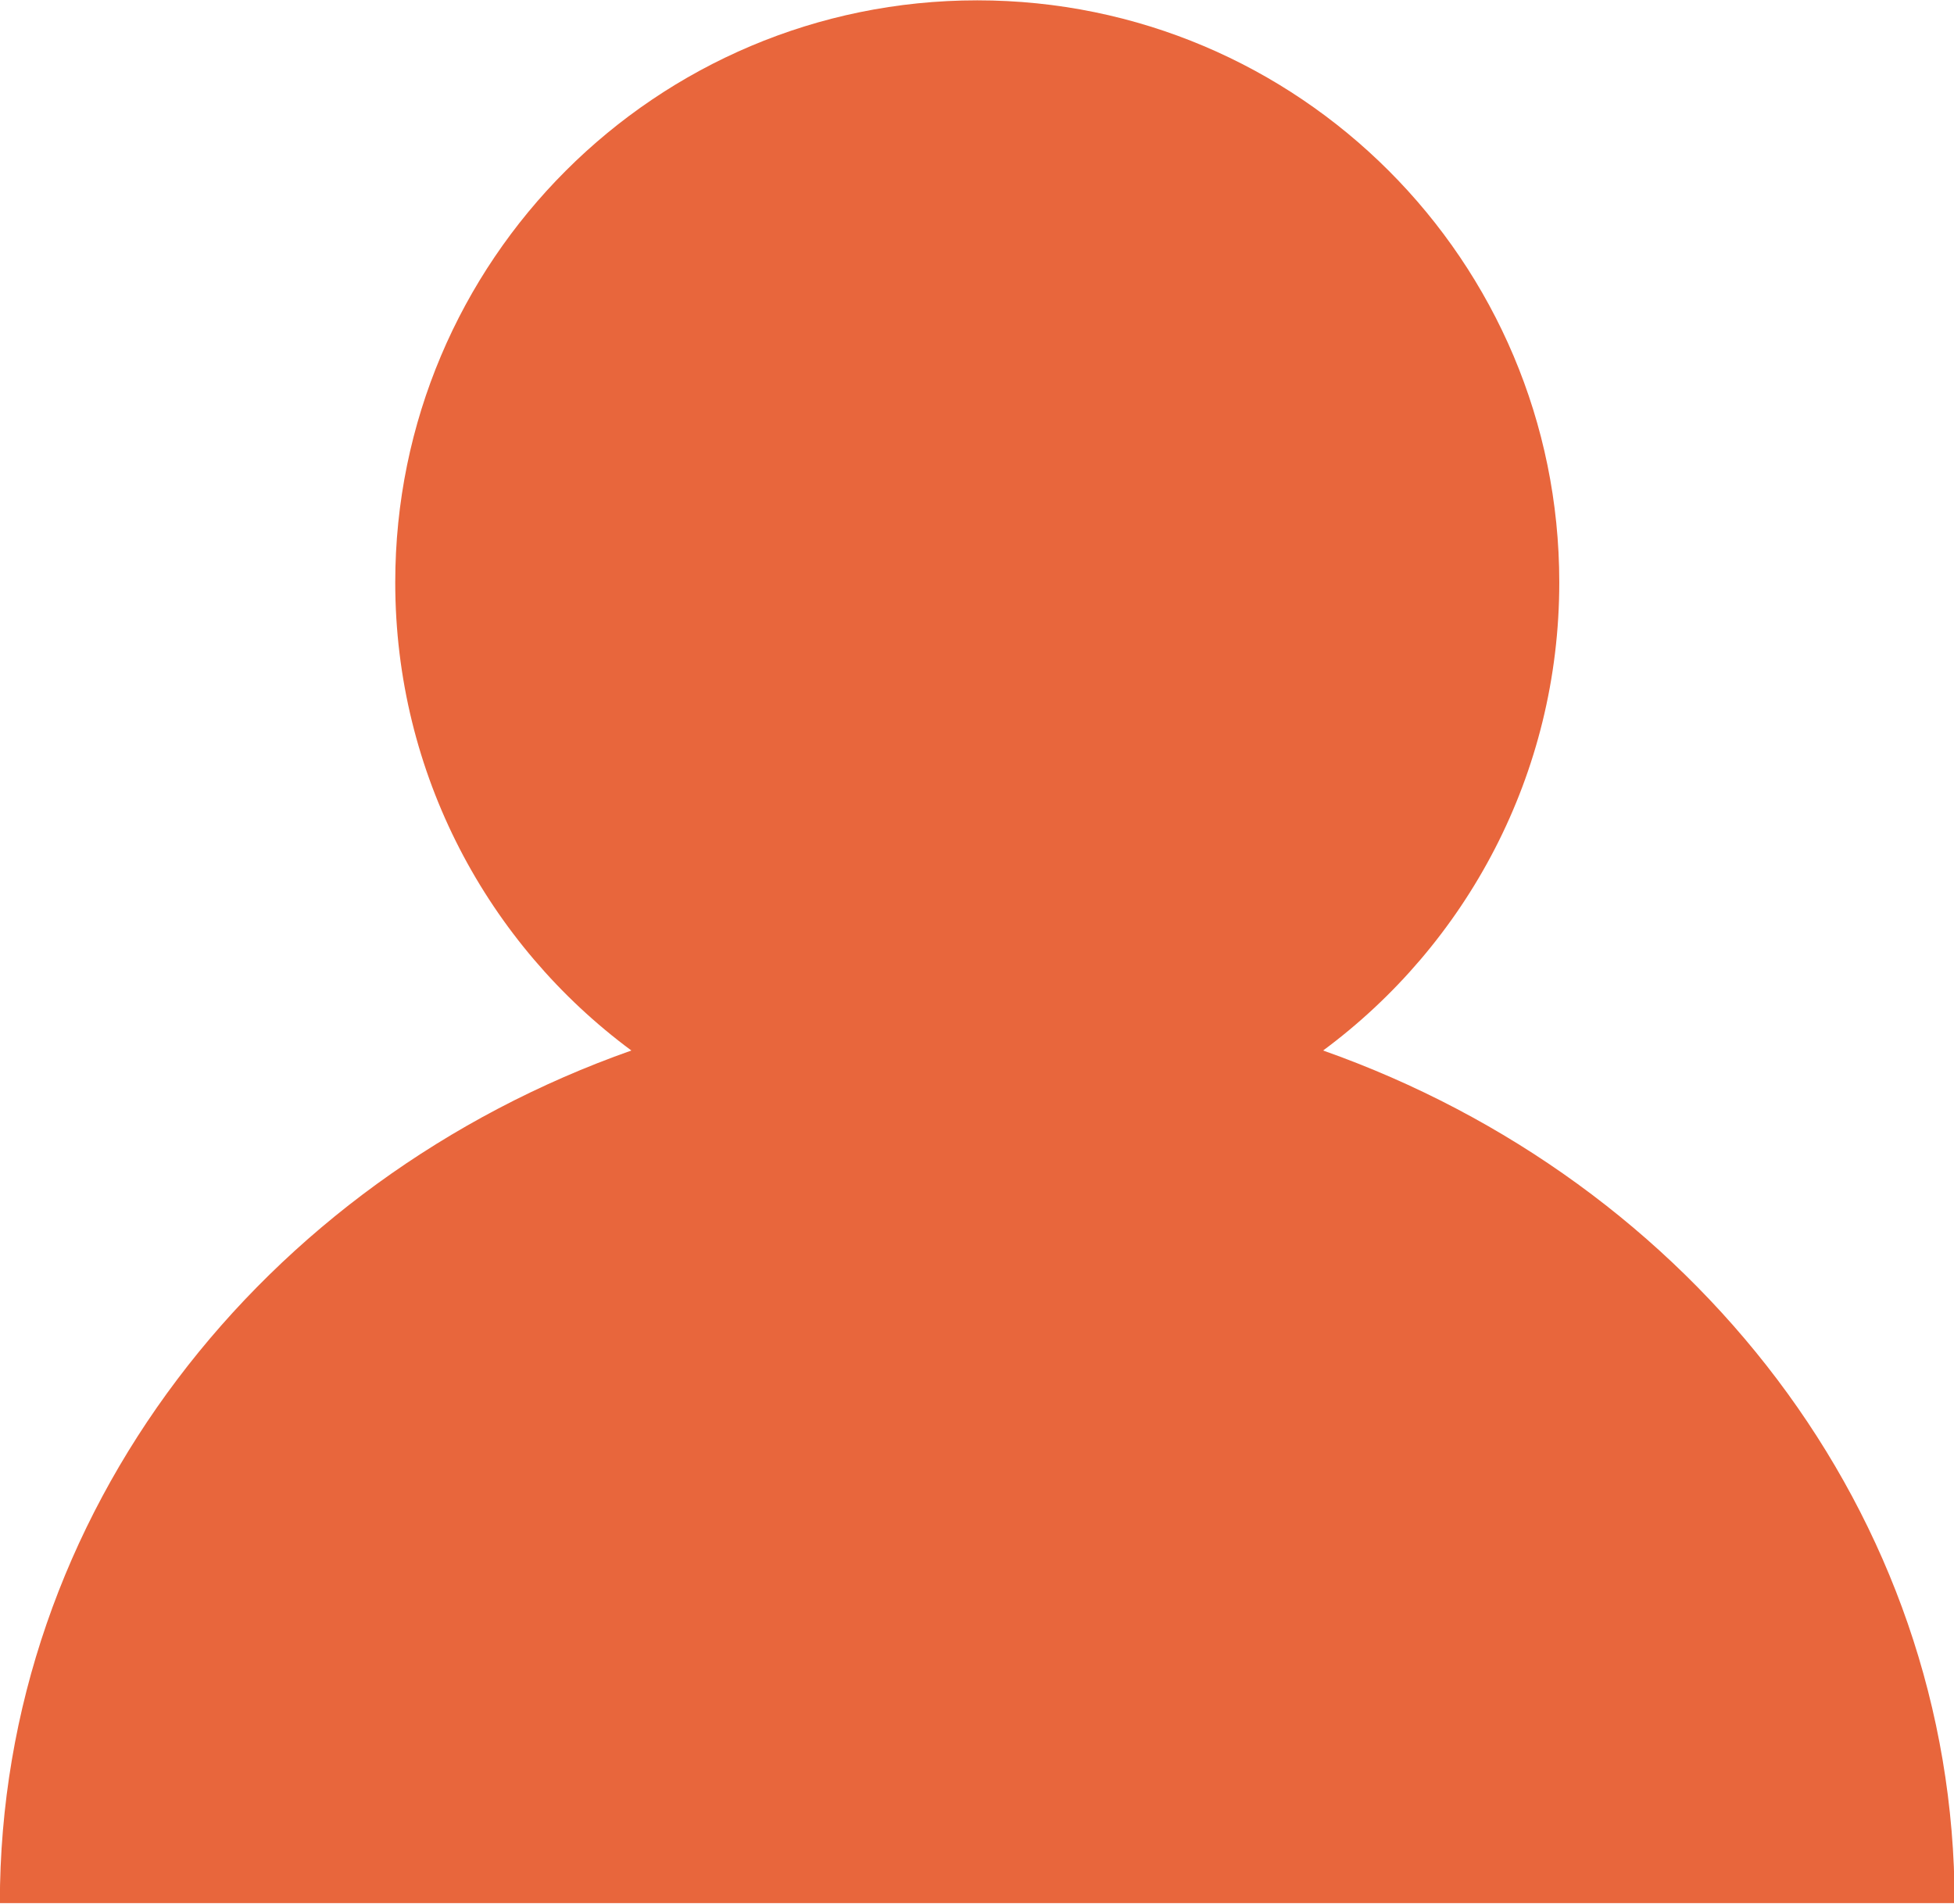
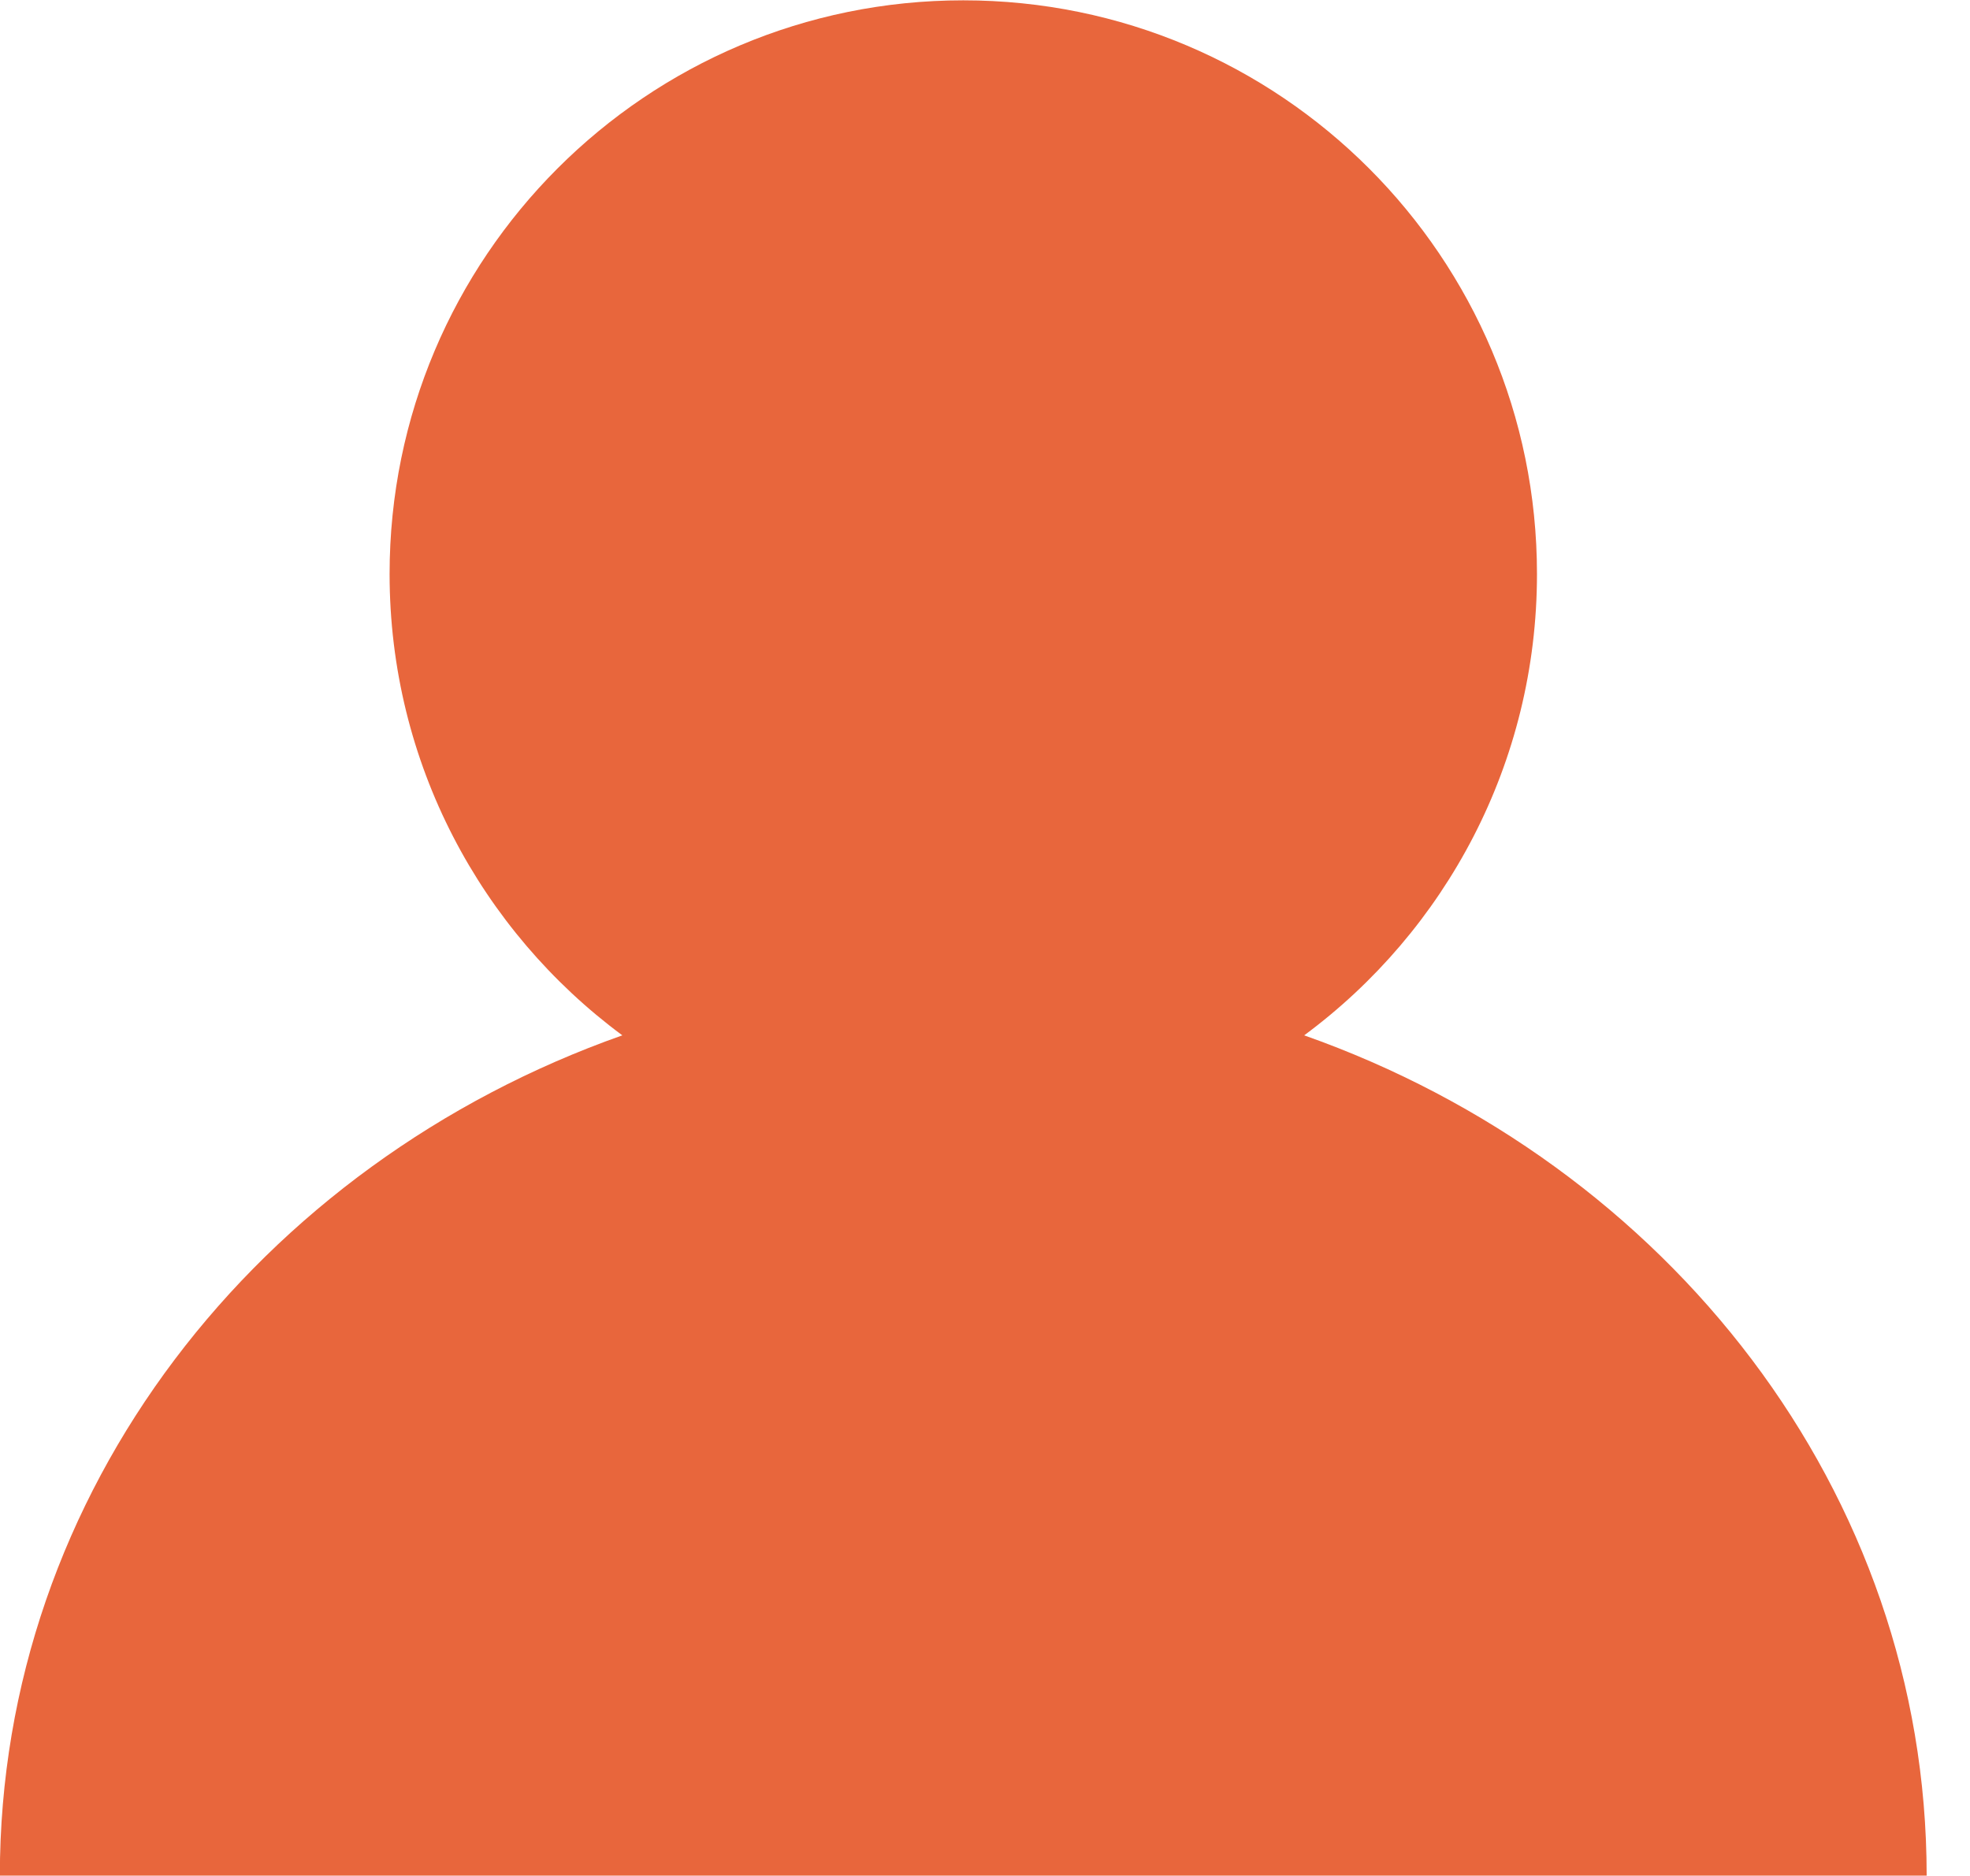
- <svg xmlns="http://www.w3.org/2000/svg" preserveAspectRatio="xMidYMid" width="41.063" height="40" viewBox="0 0 41.063 40">
-   <defs>
-     <style>
-       .cls-1 {
-         fill: #e8663c;
-         fill-rule: evenodd;
-       }
-     </style>
-   </defs>
-   <path d="M27.805,22.076 C30.816,19.848 32.768,16.271 32.768,12.239 C32.768,5.483 27.293,0.007 20.537,0.007 C13.782,0.007 8.306,5.483 8.306,12.239 C8.306,16.271 10.258,19.848 13.268,22.076 C5.512,24.814 -0.003,31.801 -0.003,39.993 L41.076,39.993 C41.076,31.801 35.561,24.814 27.805,22.076 Z" class="cls-1" />
+ <svg xmlns="http://www.w3.org/2000/svg" width="42" height="40" viewBox="0 0 42 40">
+   <path fill-rule="evenodd" fill="rgb(232,102,60)" d="M27.805,22.076 C30.816,19.848 32.768,16.271 32.768,12.239 C32.768,5.483 27.293,0.007 20.537,0.007 C13.782,0.007 8.306,5.483 8.306,12.239 C8.306,16.271 10.258,19.848 13.268,22.076 C5.512,24.814 -0.003,31.801 -0.003,39.993 L41.076,39.993 C41.076,31.801 35.561,24.814 27.805,22.076 Z" />
</svg>
